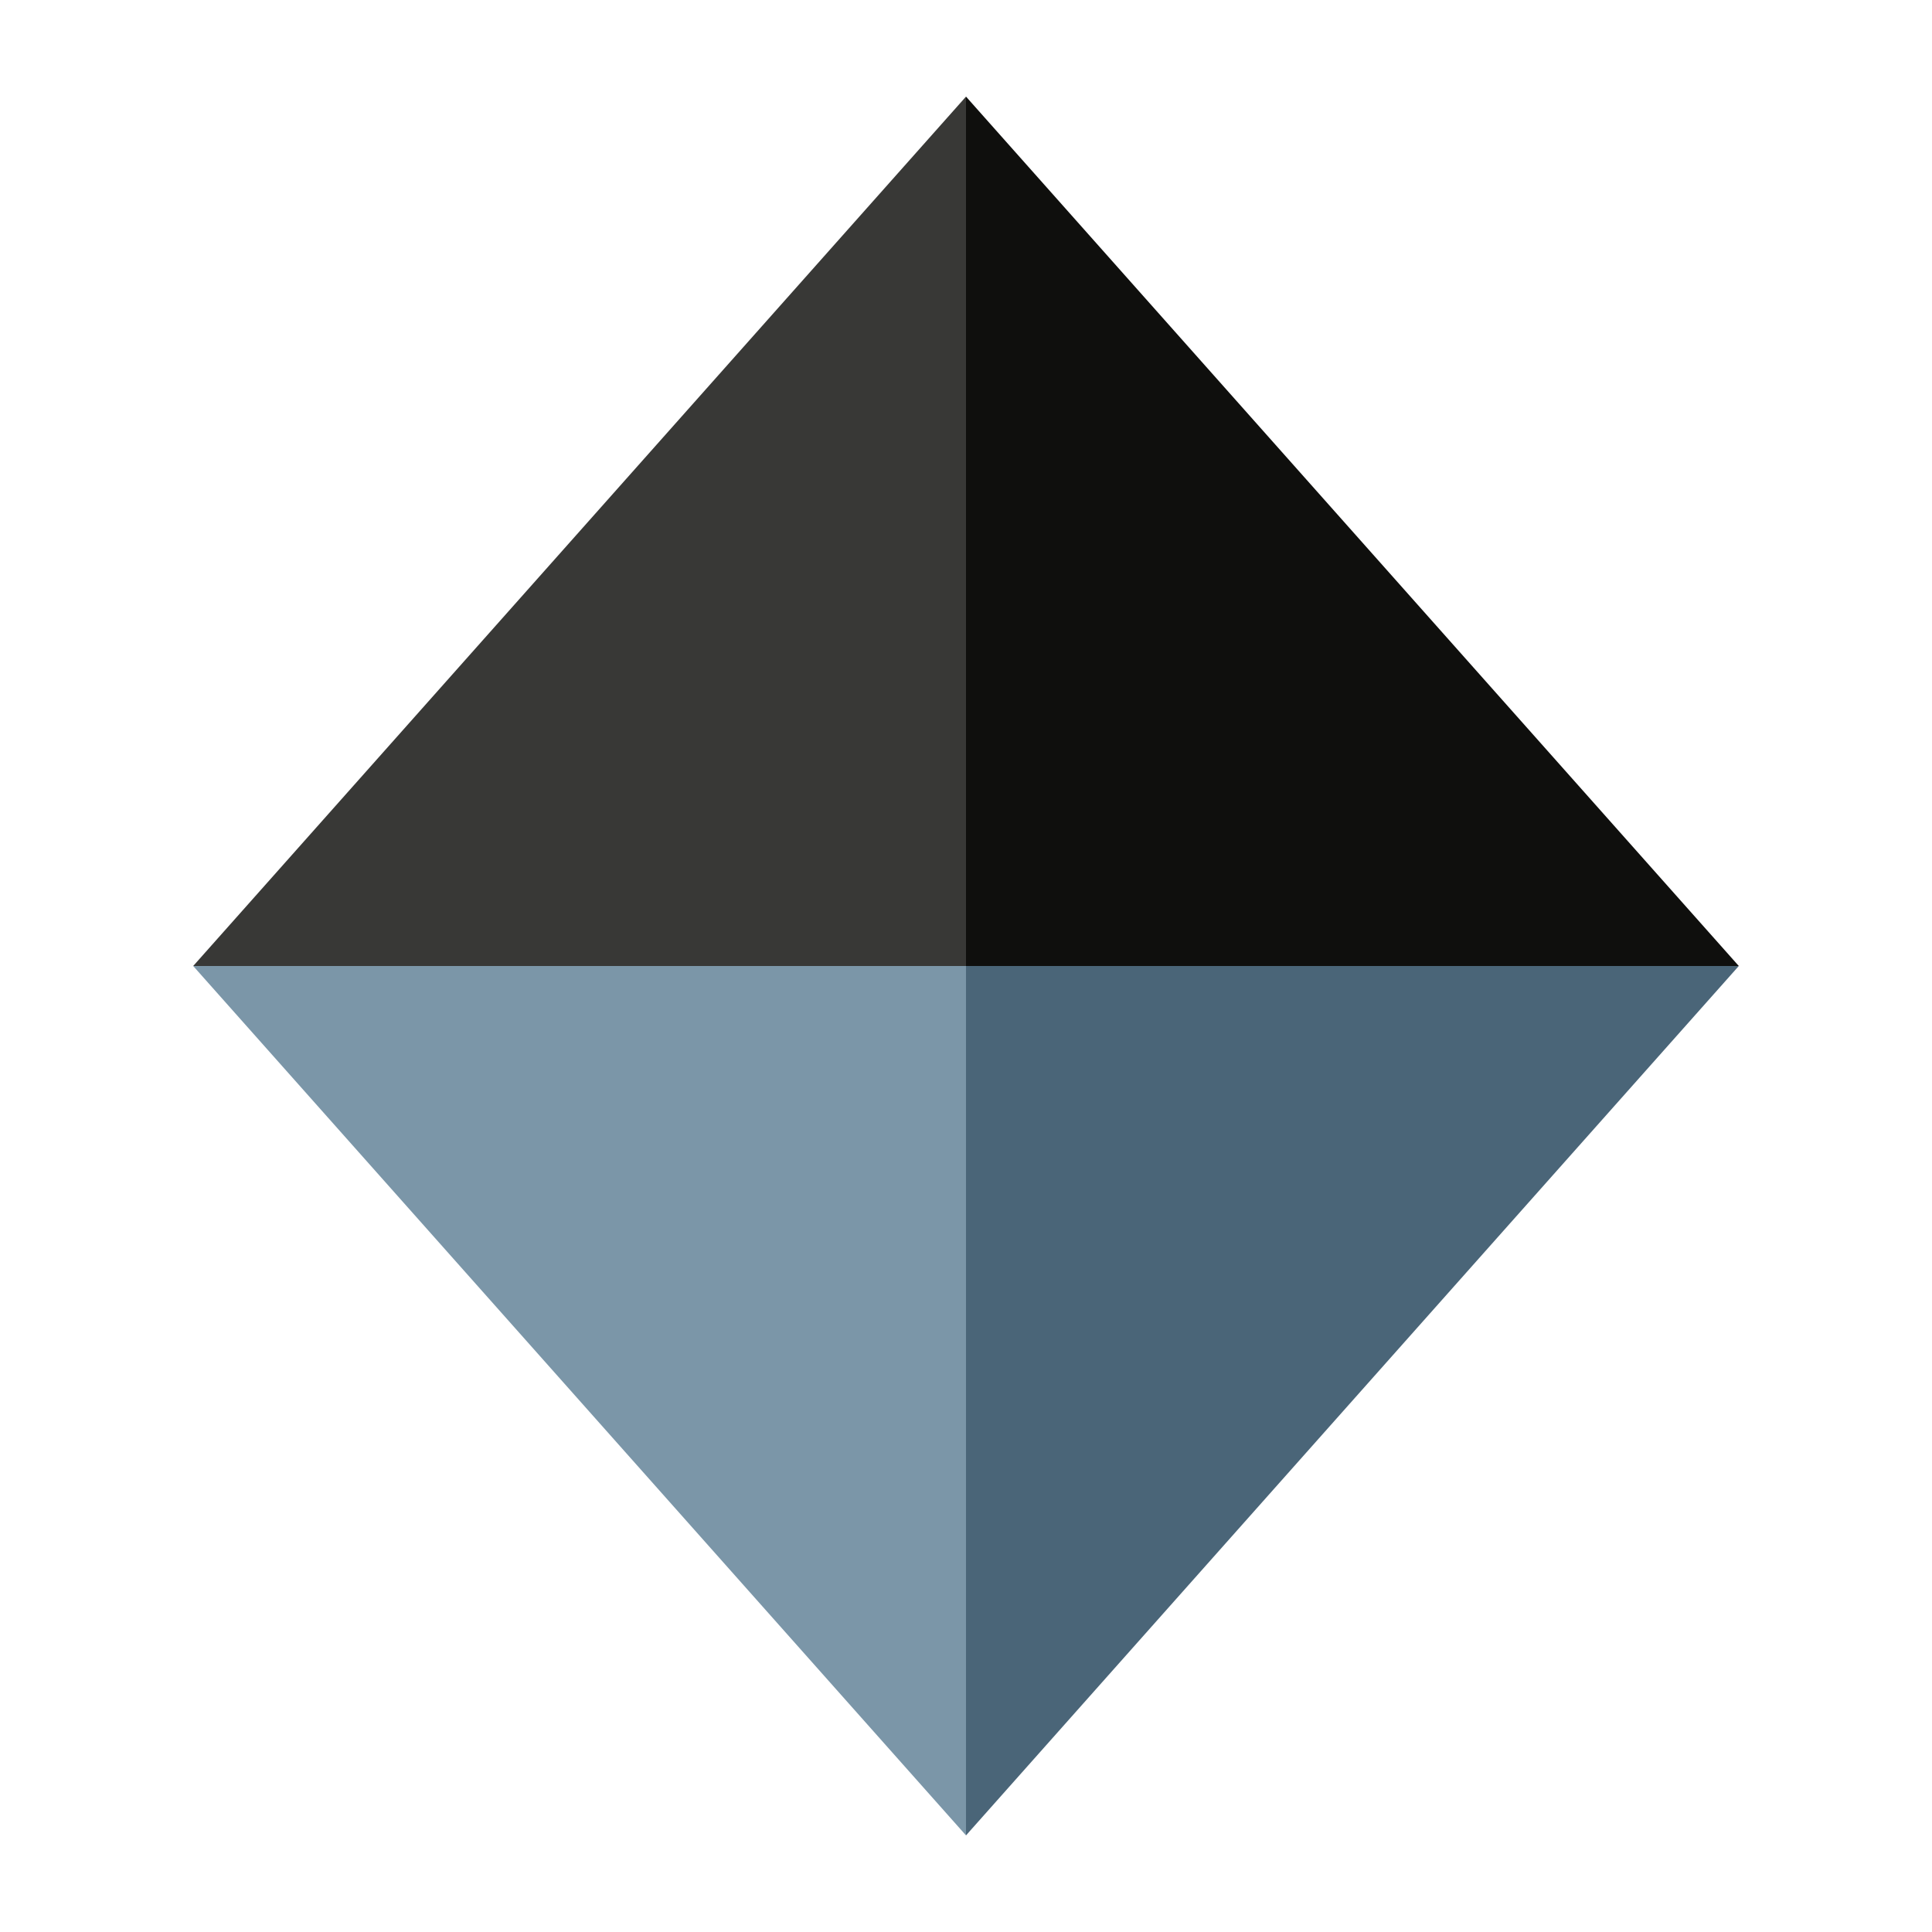
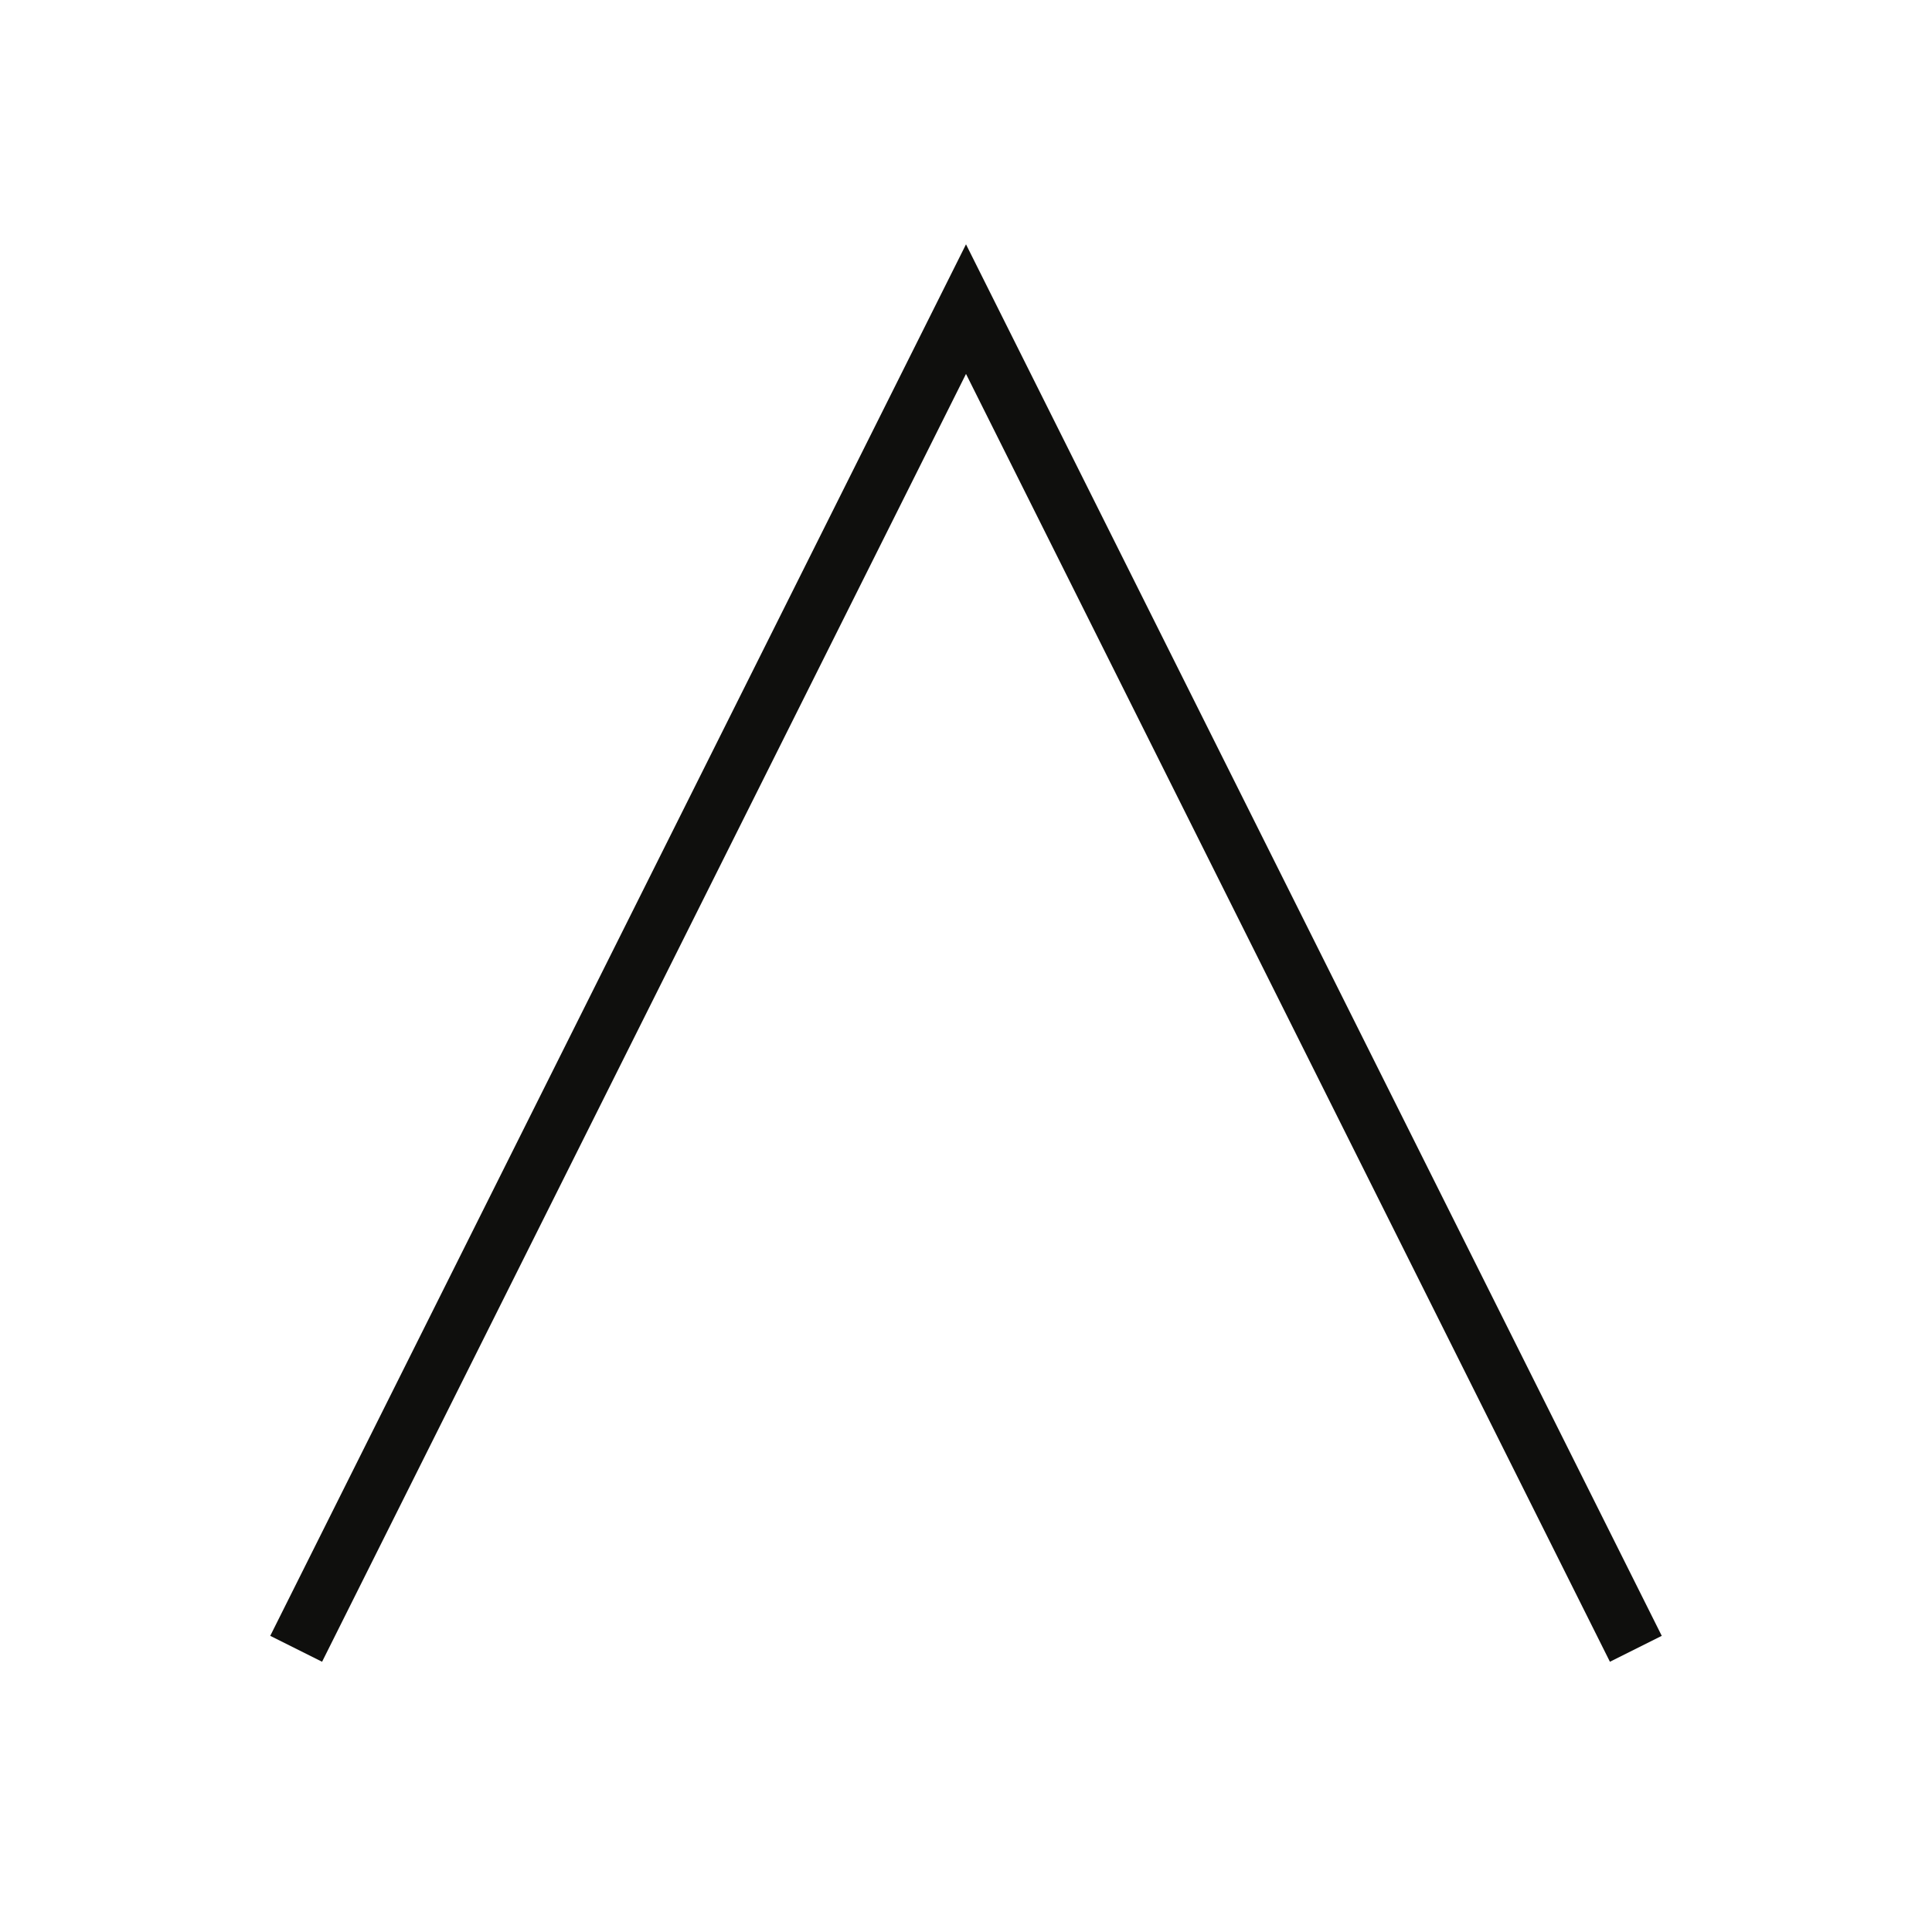
<svg xmlns="http://www.w3.org/2000/svg" viewBox="0 0 100 100" fill="none">
-   <polygon points="50,5 10,50 50,50" fill="#383836" />
-   <polygon points="50,5 50,50 90,50" fill="#0F0F0D" />
-   <polygon points="10,50 50,95 50,50" fill="#7B96A8" />
-   <polygon points="50,50 50,95 90,50" fill="#4A6578" />
+   <polyline points="16,84 50,16 84,84" stroke="#0F0F0D" stroke-width="3" stroke-linecap="square" stroke-linejoin="miter" fill="none" />
</svg>
